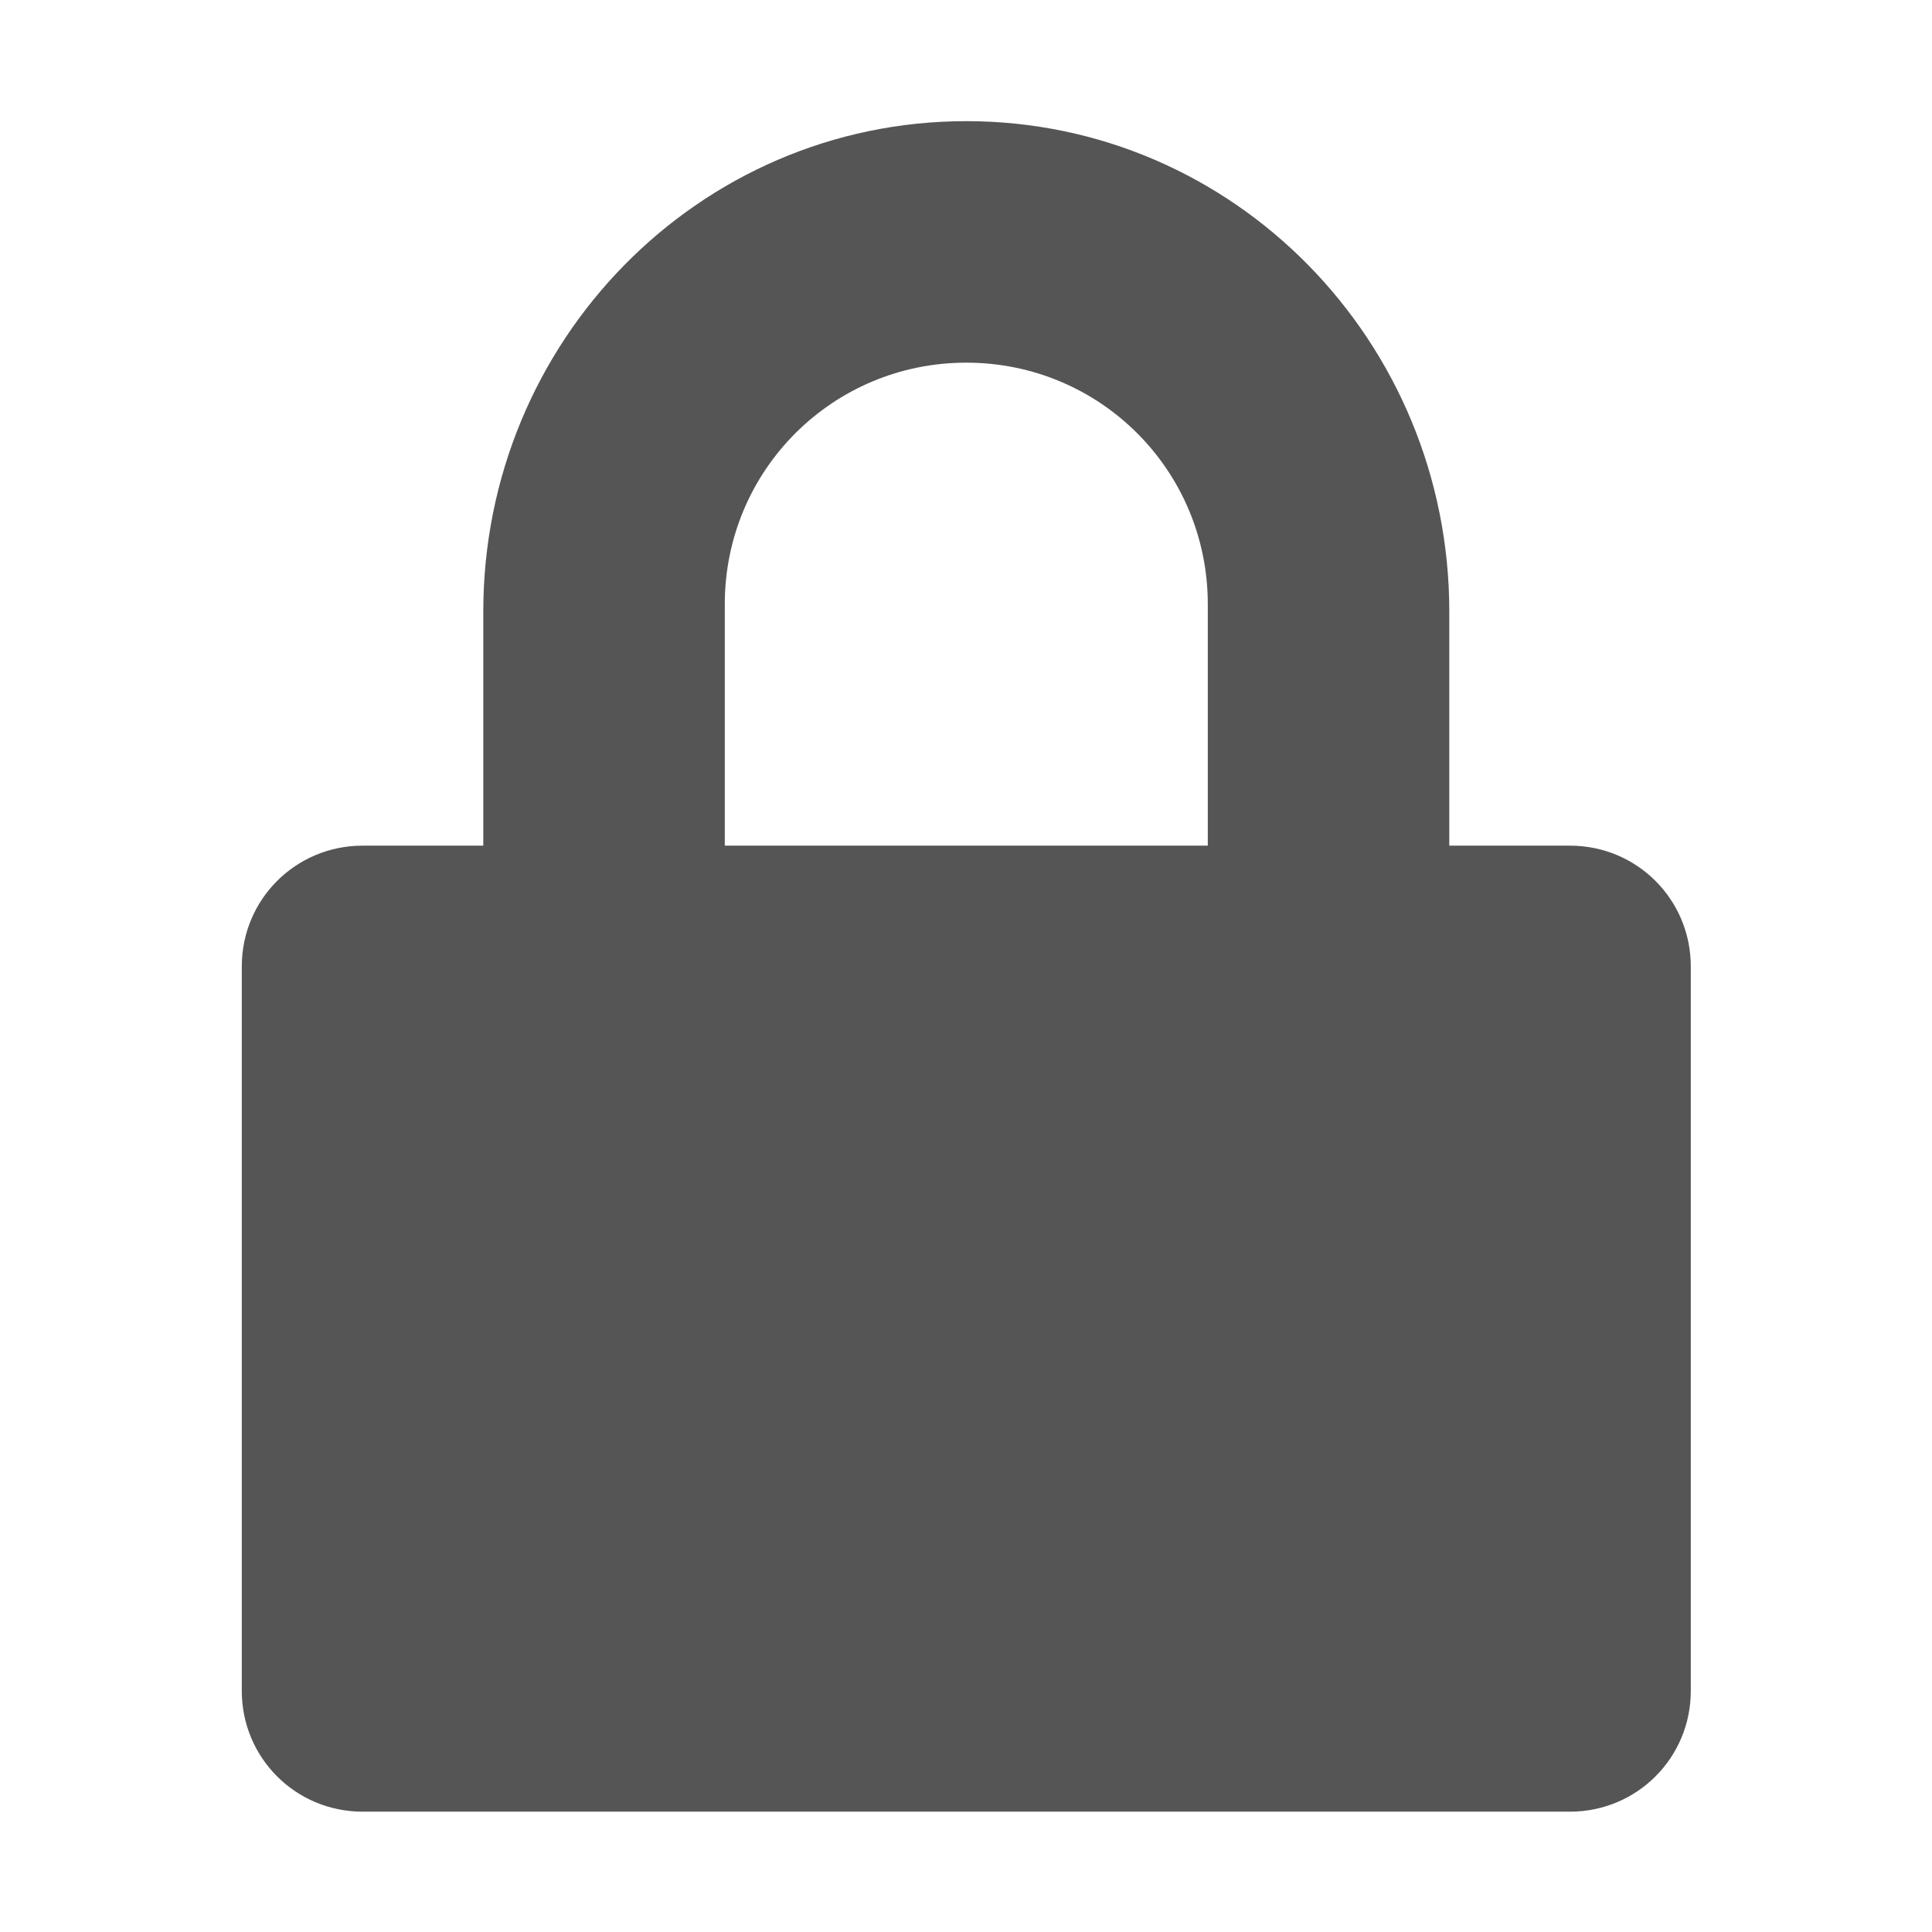
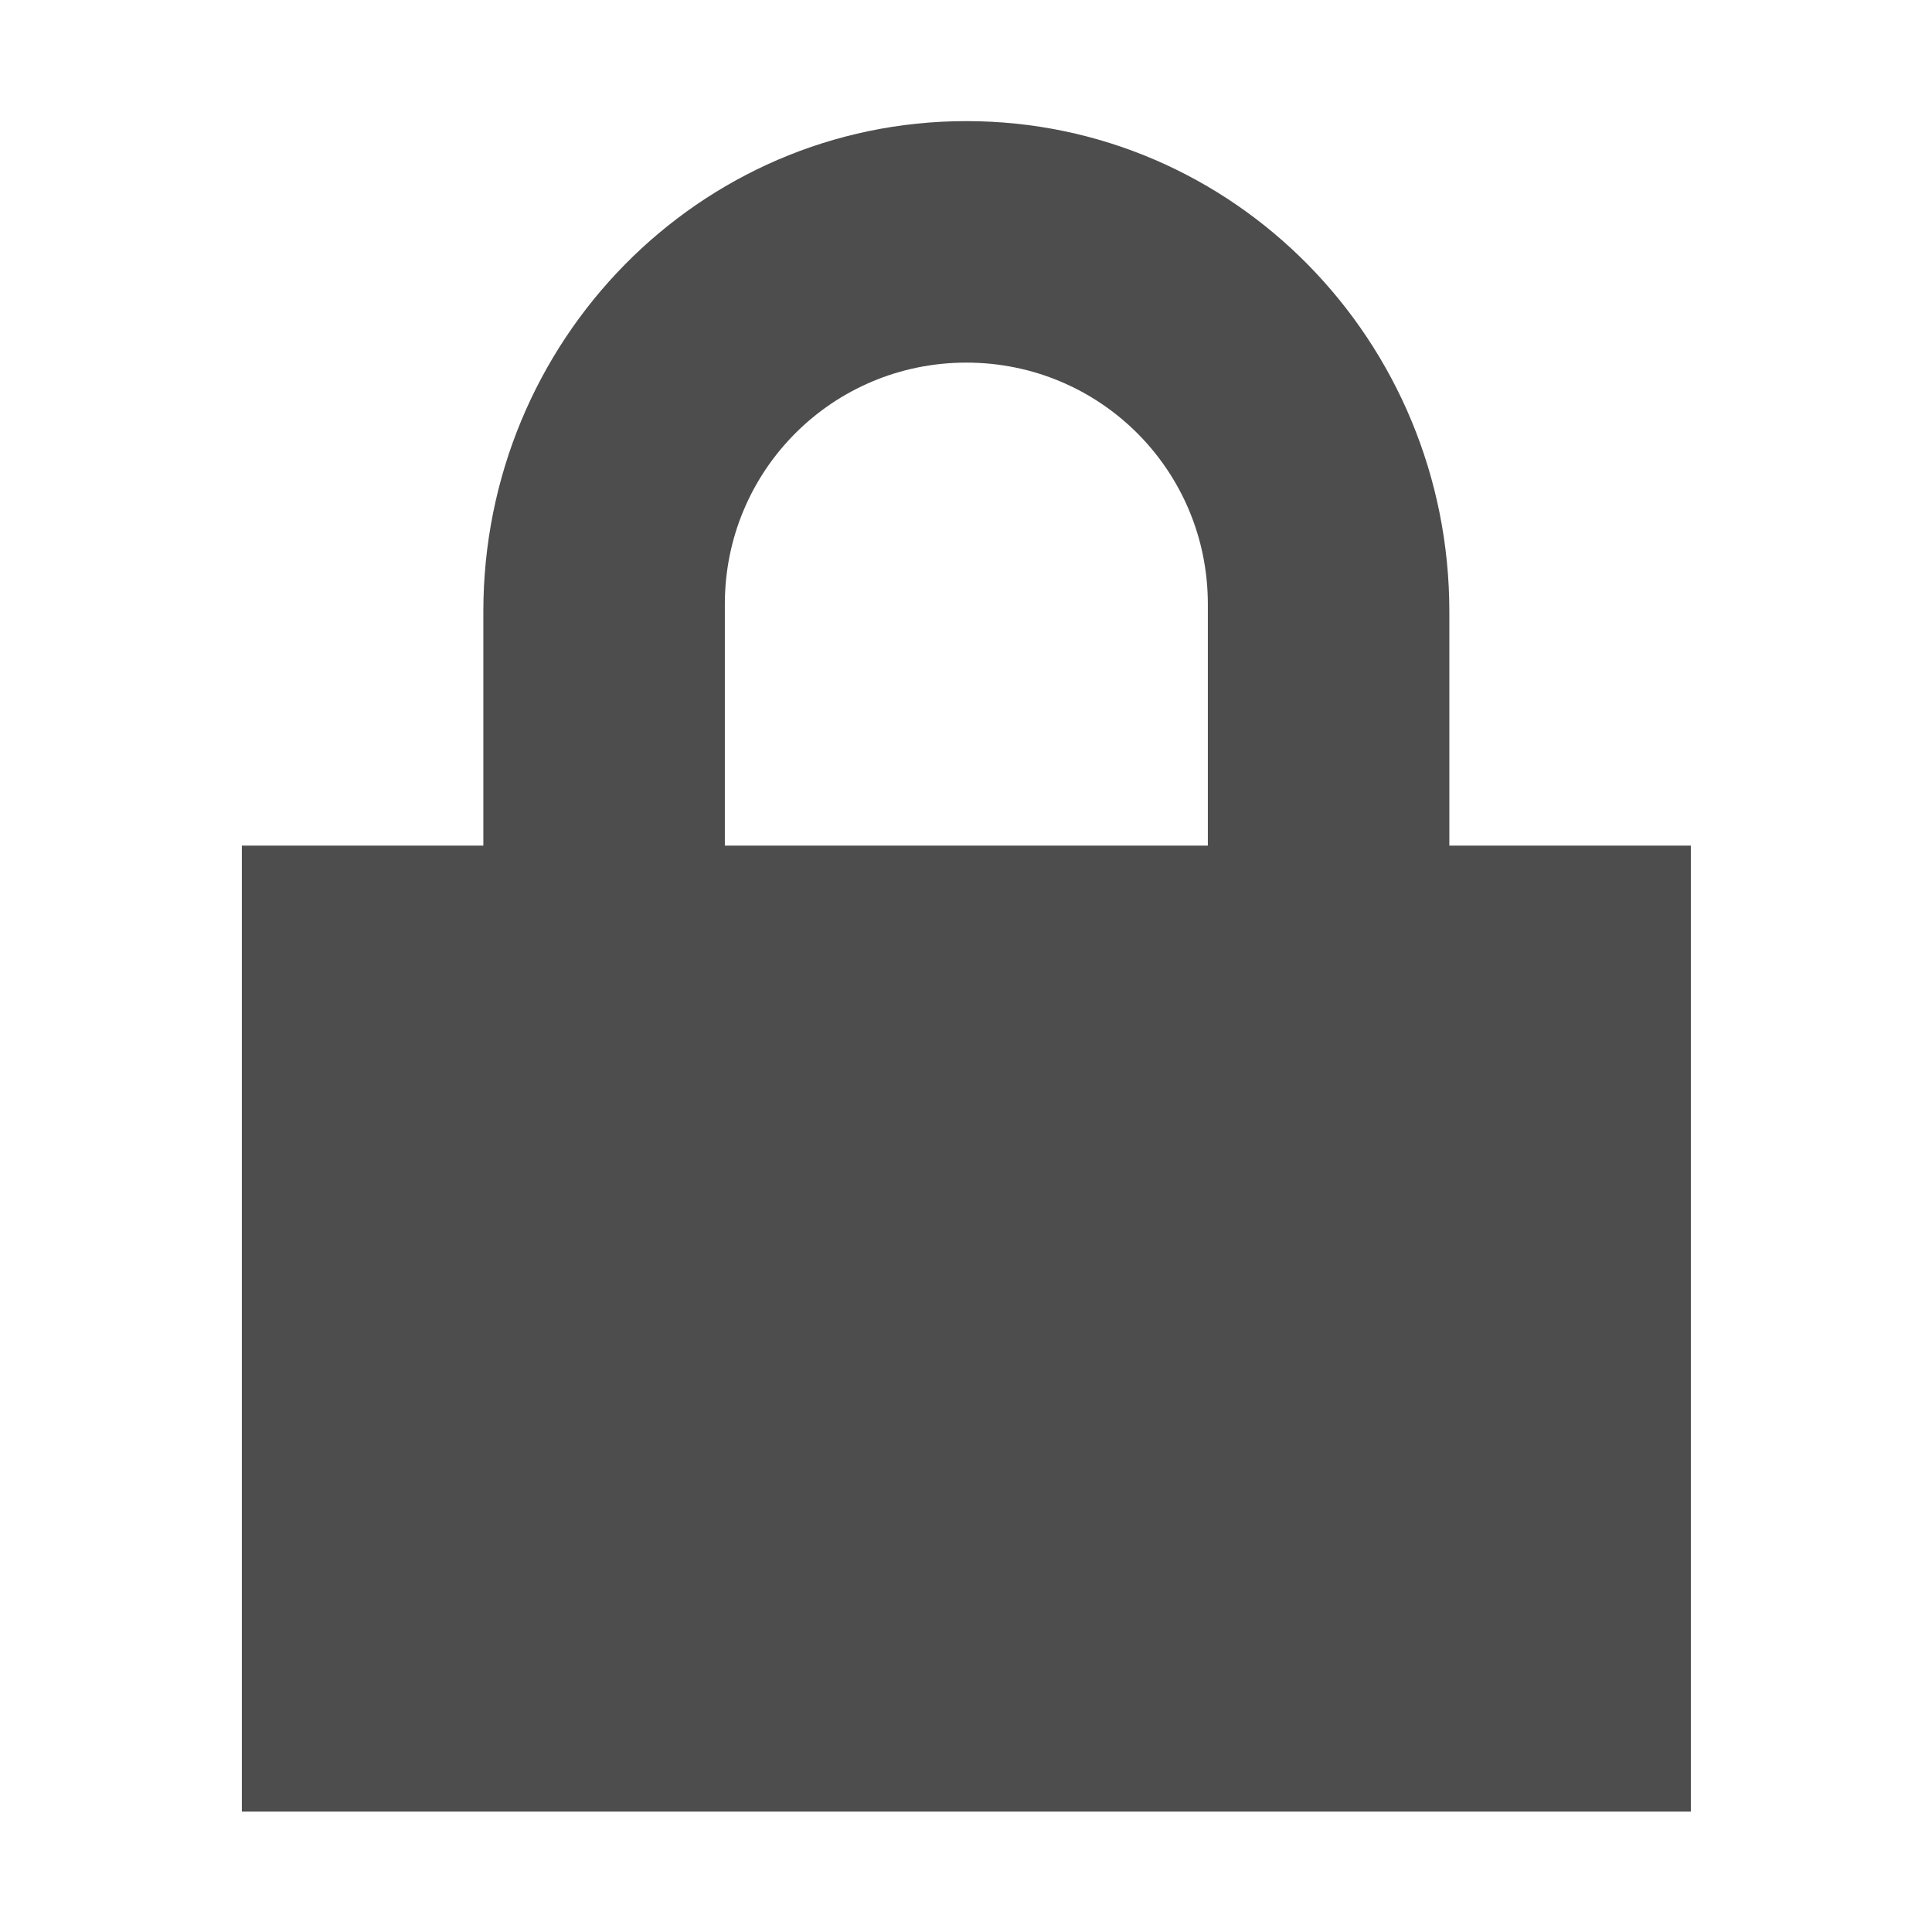
<svg xmlns="http://www.w3.org/2000/svg" xmlns:ns1="http://www.openswatchbook.org/uri/2009/osb" height="16" id="svg7384" style="enable-background:new" version="1.1" width="16">
  <defs id="defs7386">
+     <linearGradient id="linearGradient6882" ns1:paint="solid">
+       <stop id="stop6884" offset="0" style="stop-color:#555555;stop-opacity:1;" />
+     </linearGradient>
    <linearGradient id="linearGradient5606" ns1:paint="solid">
      <stop id="stop5608" offset="0" style="stop-color:#000000;stop-opacity:1;" />
    </linearGradient>
-     <filter color-interpolation-filters="sRGB" id="filter7554">
+     <filter id="filter7554" style="color-interpolation-filters:sRGB">
      <feBlend id="feBlend7556" in2="BackgroundImage" mode="darken" />
    </filter>
  </defs>
-   <g id="layer9" style="display:inline" transform="translate(-346.9976,251.0034)">
-     <path d="m 355,-250 c -2.216,0 -4,1.822 -4,4.062 l 0,1.938 -1,0 c -0.554,0 -1,0.446 -1,1 l 0,6 c 0,0.554 0.446,1 1,1 l 10,0 c 0.554,0 1,-0.446 1,-1 l 0,-6 c 0,-0.554 -0.446,-1 -1,-1 l -1,0 0,-1.938 c 0,-2.24 -1.784,-4.062 -4,-4.062 z m 0,2 c 1.108,0 2,0.892 2,2 l 0,2 -4,0 0,-2 c 0,-1.108 0.892,-2 2,-2 z" id="path5975" style="color:#000000;fill:#555555;fill-opacity:1;fill-rule:nonzero;stroke:none;stroke-width:1;marker:none;visibility:visible;display:inline;overflow:visible;enable-background:accumulate" />
+   <g id="layer9" style="display:inline" transform="translate(-665.0002,415)">
+     <path d="m 673.003,-413.997 c -2.216,0 -4,1.822 -4,4.062 l 0,1.938 -2,0 0,8 12,0 0,-8 -2,0 0,-1.938 c 0,-2.24 -1.784,-4.062 -4,-4.062 z m 0,2 c 1.108,0 2,0.892 2,2 l 0,2 -4,0 0,-2 c 0,-1.108 0.892,-2 2,-2 z" id="path6014" style="color:#000000;display:inline;overflow:visible;visibility:visible;fill:#4d4d4d;fill-opacity:1;fill-rule:nonzero;stroke:none;stroke-width:1;marker:none;enable-background:accumulate" />
  </g>
-   <g id="layer10" style="display:inline;filter:url(#filter7554)" transform="translate(-346.9976,251.0034)" />
-   <g id="layer1" style="display:inline" transform="translate(-105.9974,-365.9966)" />
-   <g id="layer14" style="display:inline" transform="translate(-346.9976,251.0034)" />
-   <g id="layer15" style="display:inline" transform="translate(-346.9976,251.0034)" />
-   <g id="g71291" style="display:inline" transform="translate(-346.9976,251.0034)" />
-   <g id="layer2" style="display:inline" transform="translate(-105.9974,-215.9966)" />
-   <g id="g6058" style="display:inline" transform="translate(-105.9974,-215.9966)" />
-   <g id="layer12" style="display:inline" transform="translate(-346.9976,251.0034)" />
+   <g id="layer10" style="display:inline;filter:url(#filter7554)" transform="translate(-665.0002,415)" />
+   <g id="layer1" style="display:inline" transform="translate(-424,-202)" />
+   <g id="layer14" style="display:inline" transform="translate(-665.0002,415)" />
+   <g id="layer15" style="display:inline" transform="translate(-665.0002,415)" />
+   <g id="g71291" style="display:inline" transform="translate(-665.0002,415)" />
+   <g id="layer2" style="display:inline" transform="translate(-424,-52.00004)" />
+   <g id="layer12" style="display:inline" transform="translate(-665.0002,415)" />
</svg>
